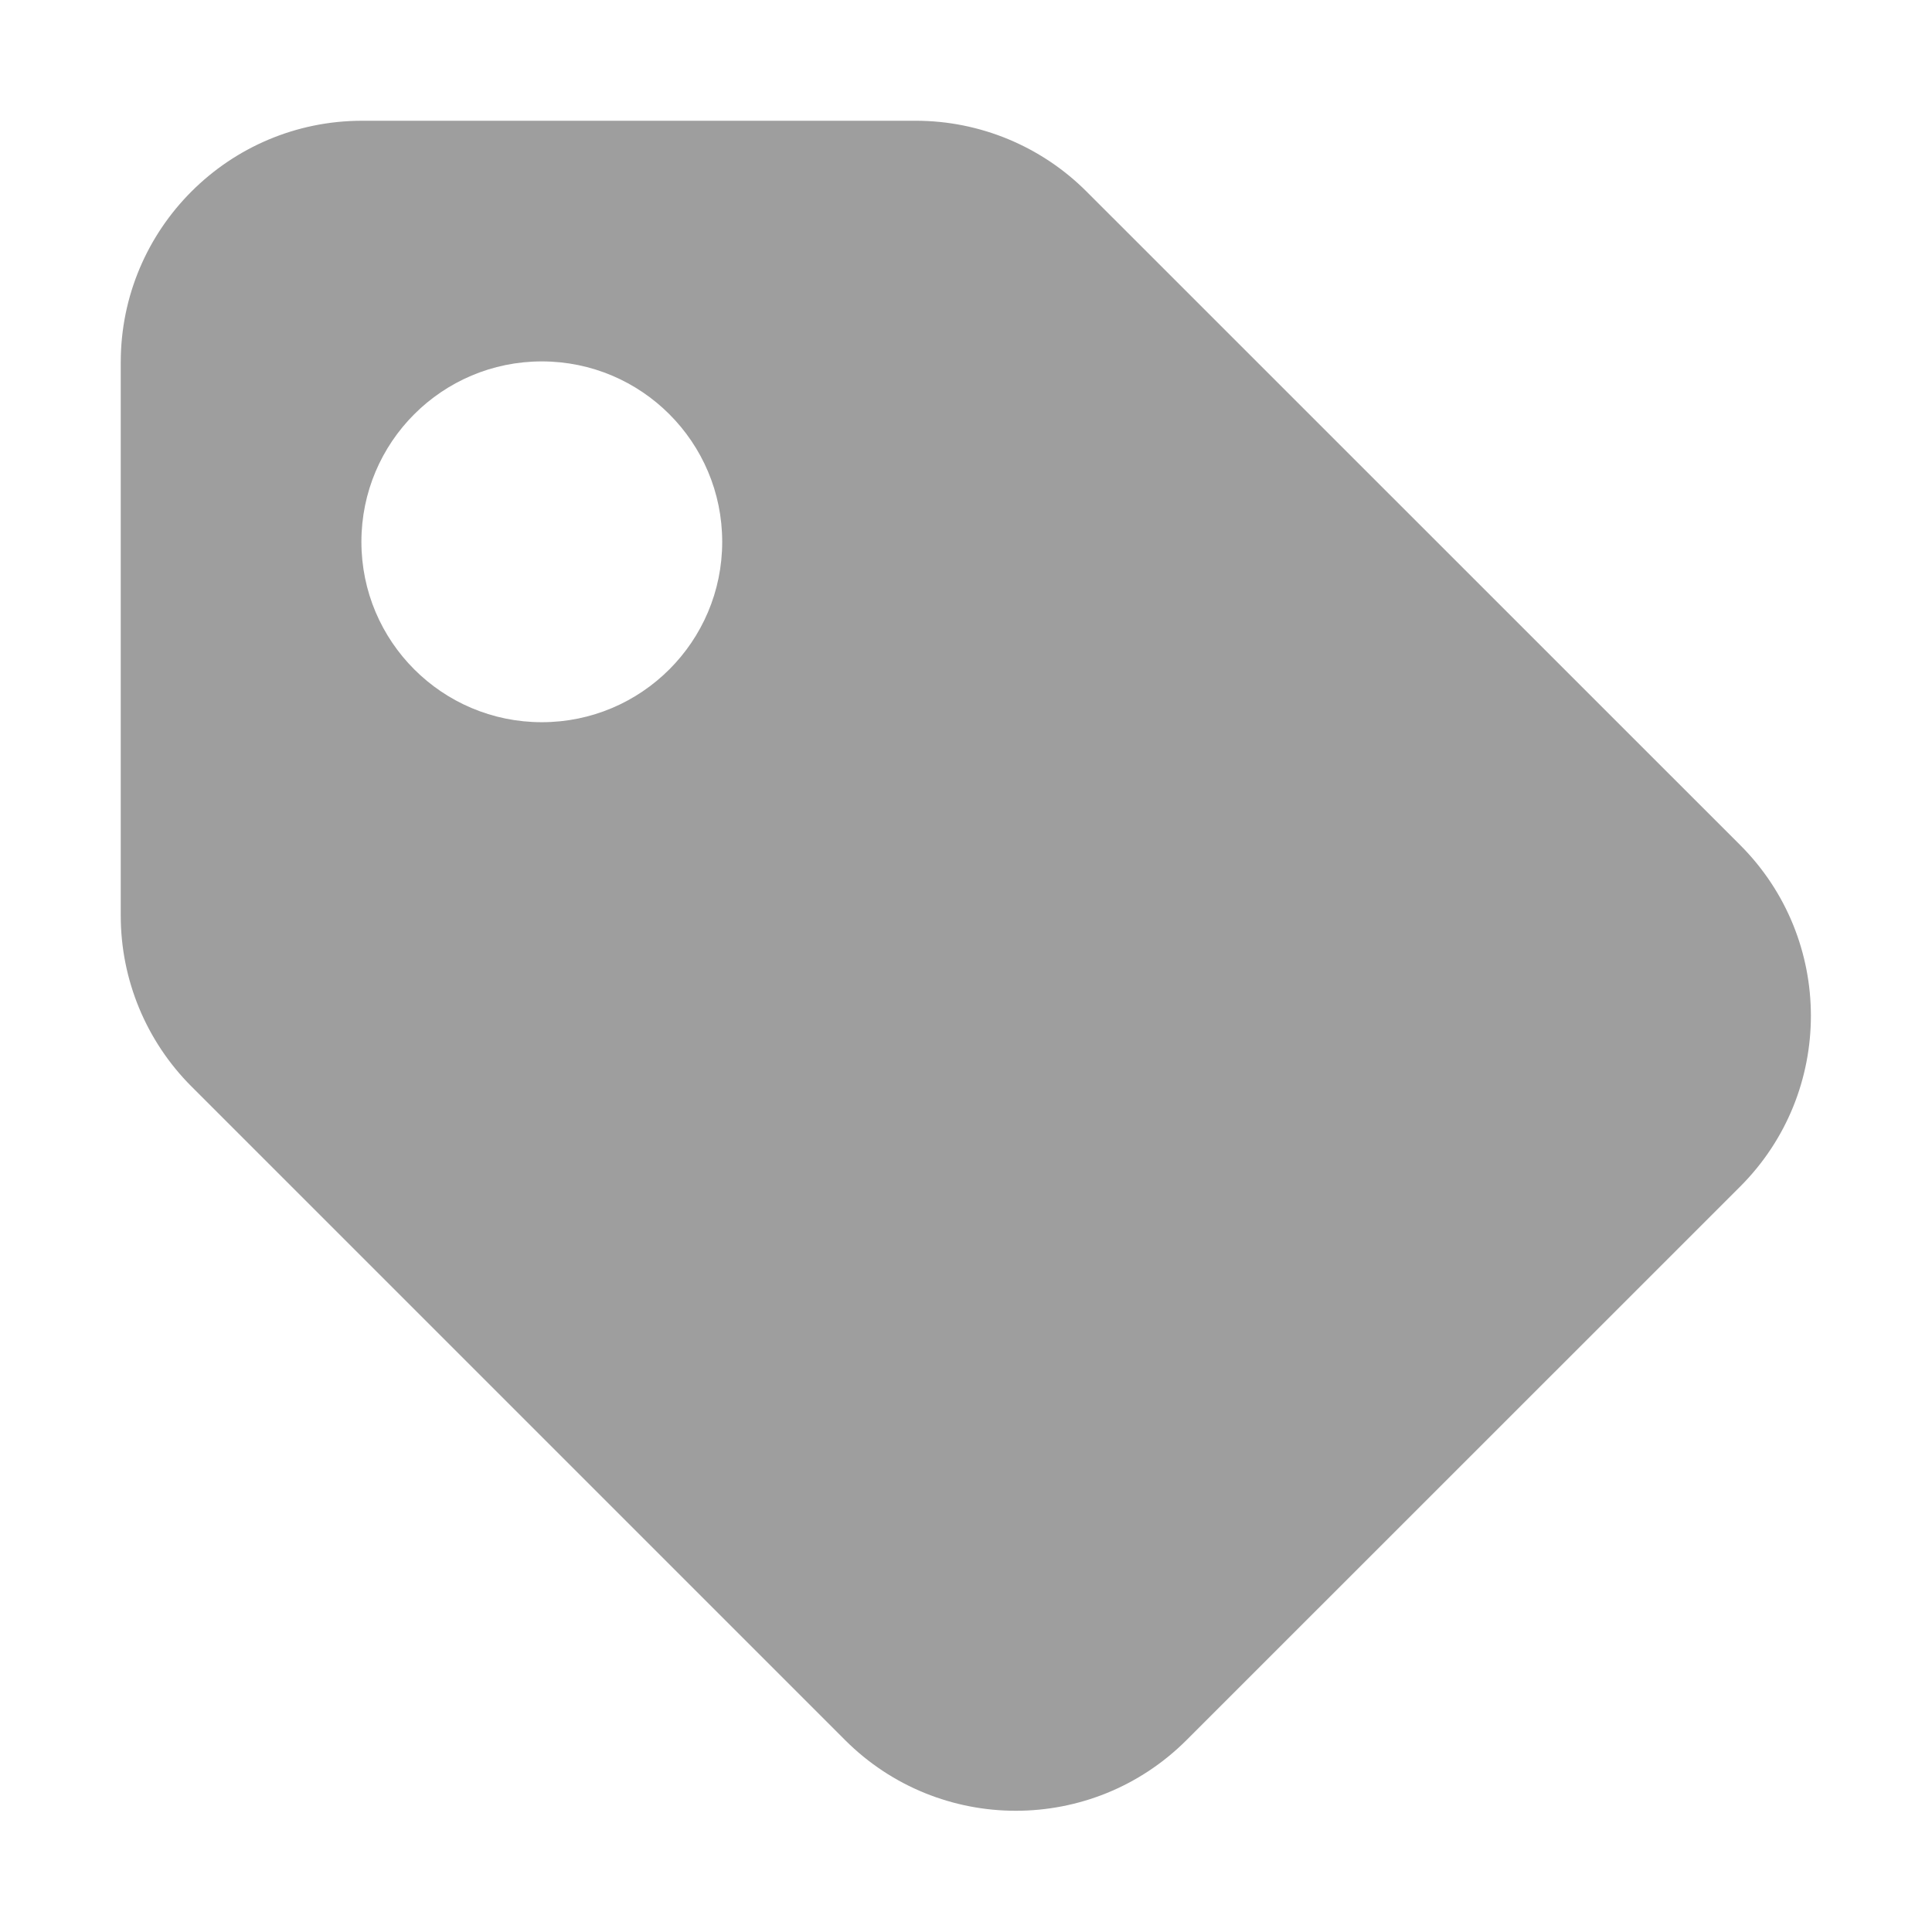
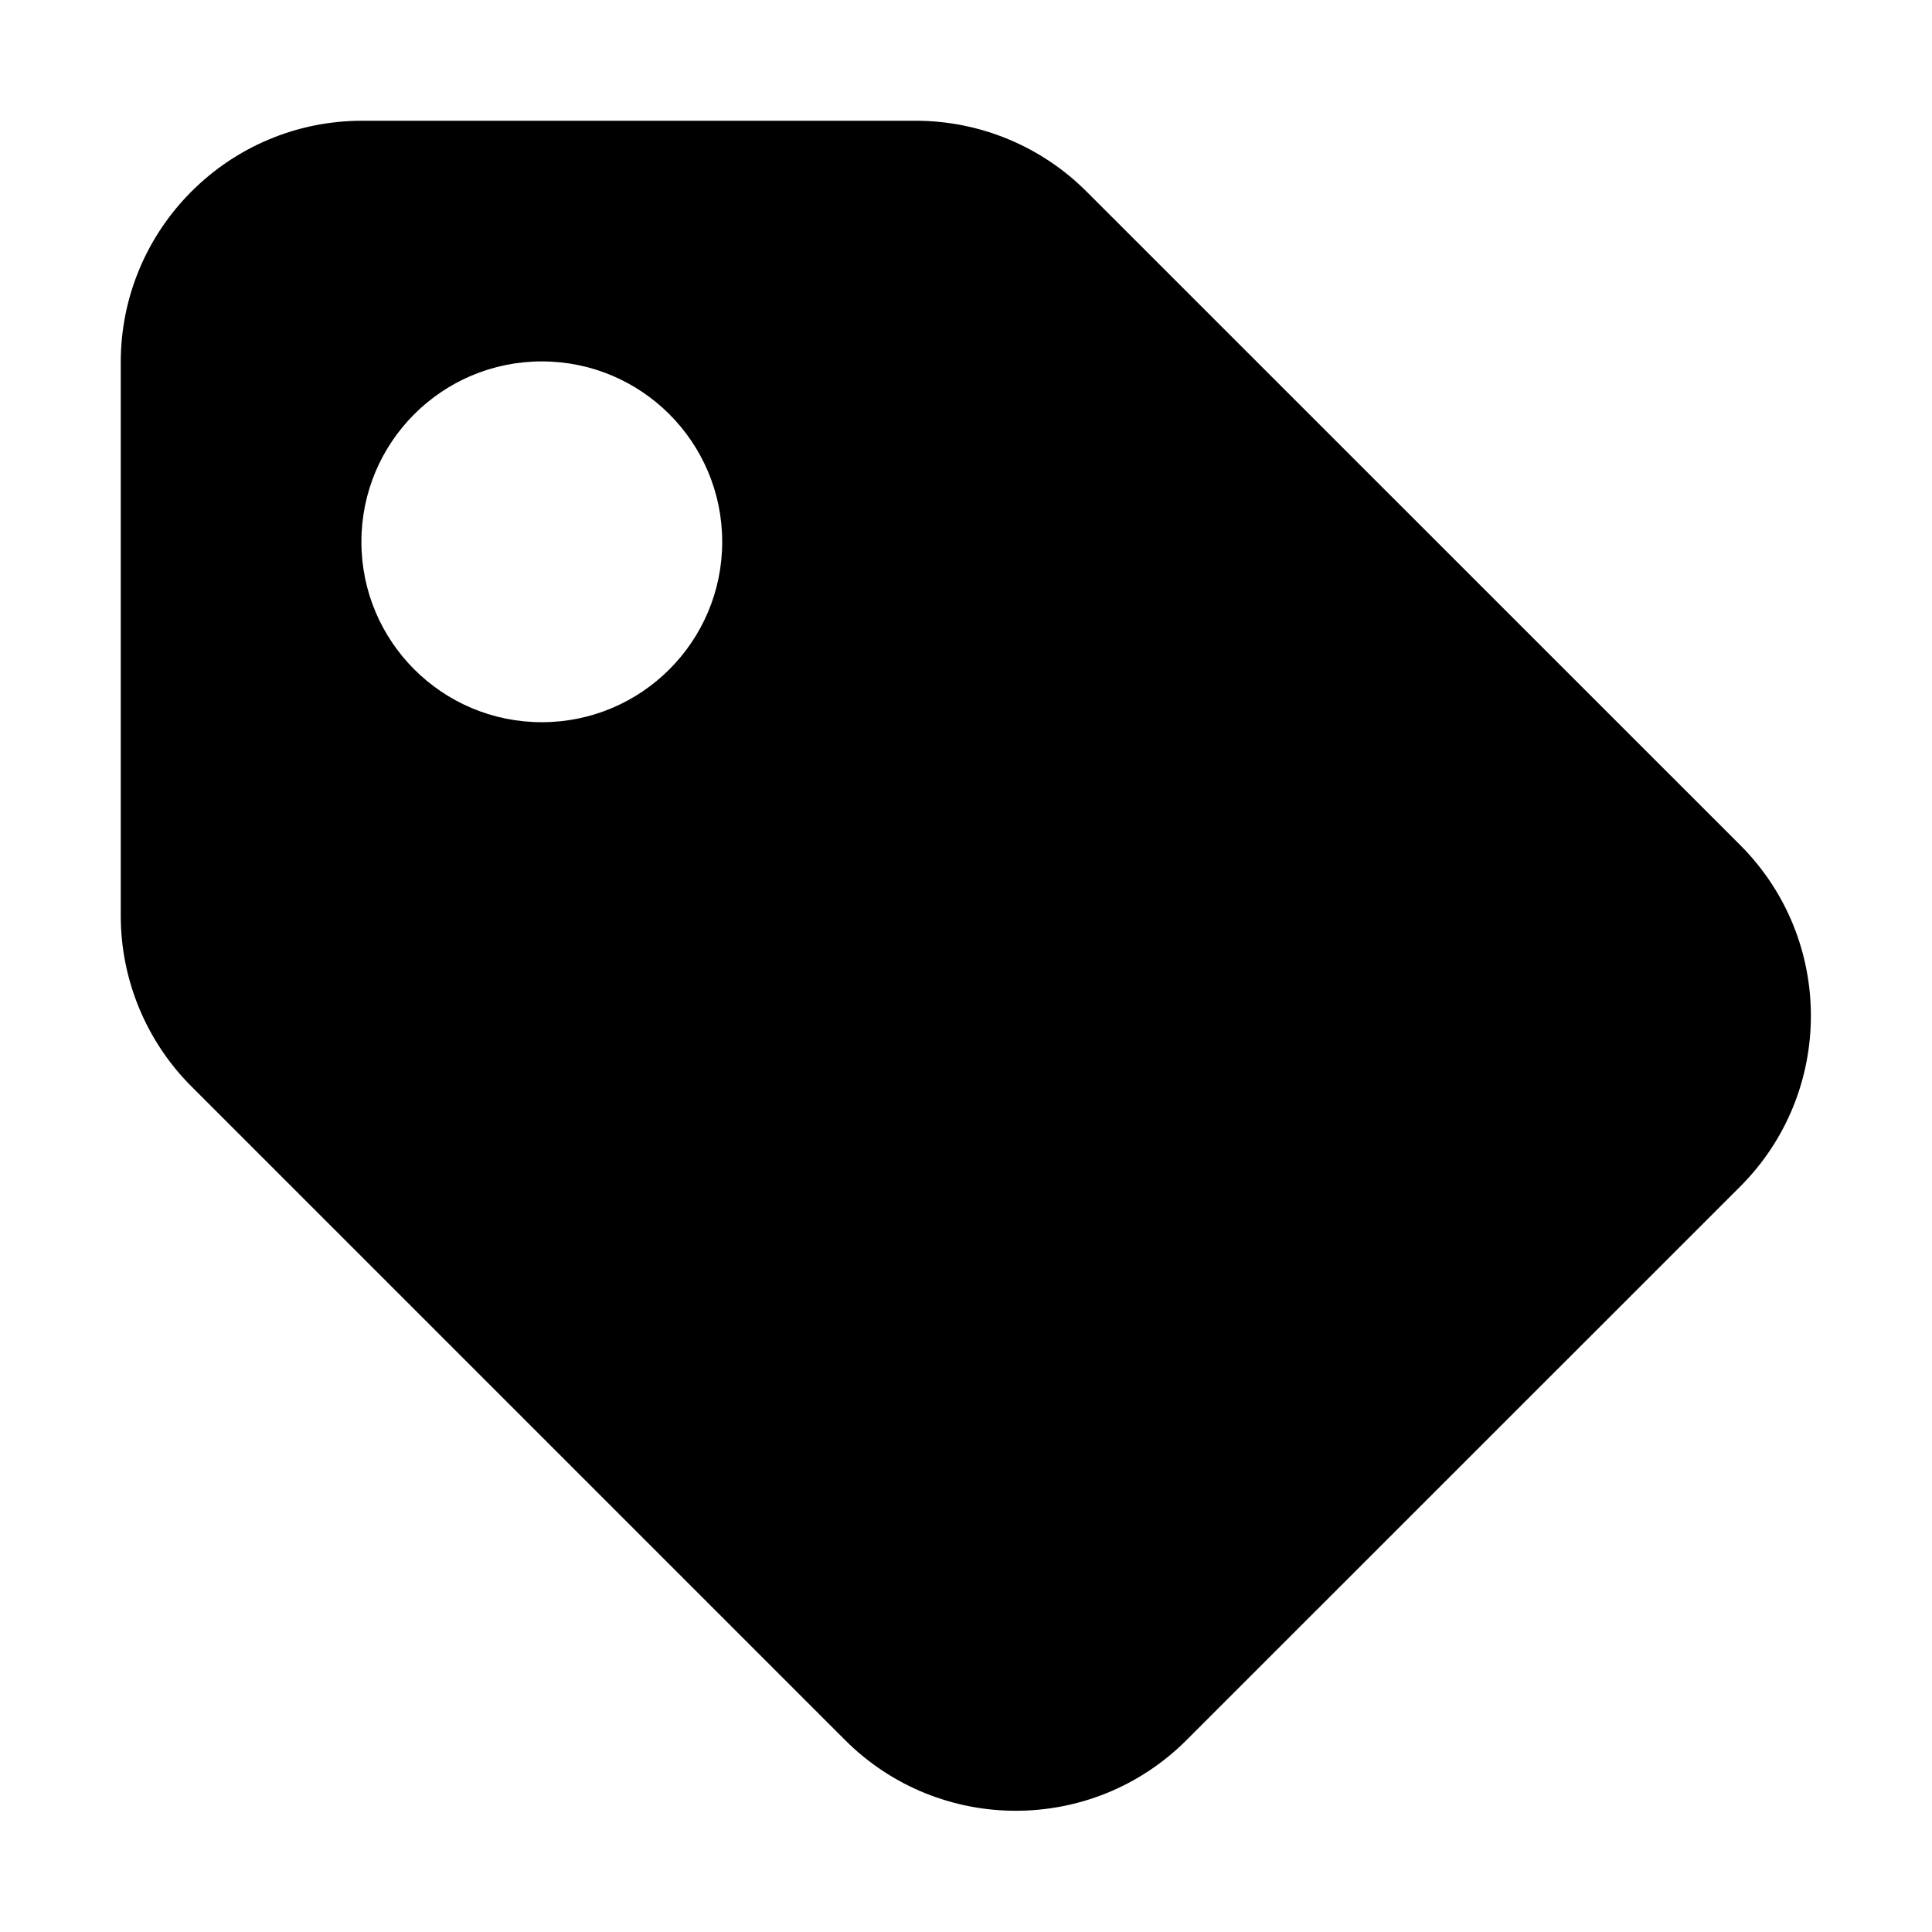
- <svg xmlns="http://www.w3.org/2000/svg" t="1575623933669" class="icon" viewBox="0 0 1024 1024" version="1.1" p-id="3718" width="48" height="48">
-   <defs>
-     <style type="text/css" />
-   </defs>
-   <path d="M64 192a128 128 0 0 1 128-128h293.376a128 128 0 0 1 90.496 37.504l346.432 346.368a128 128 0 0 1 0 181.056L628.928 922.24a128 128 0 0 1-181.056 0L101.504 575.872A128 128 0 0 1 64 485.376V192z m223.168-0.448a95.616 95.616 0 1 0 0 191.232 95.616 95.616 0 0 0 0-191.232z" fill="#9E9E9E" p-id="3719" />
+ <svg xmlns="http://www.w3.org/2000/svg" t="1577438155610" class="icon" viewBox="0 0 1024 1024" version="1.1" p-id="1361" width="48" height="48">
+   <path d="M64 192a128 128 0 0 1 128-128h293.376a128 128 0 0 1 90.496 37.504l346.432 346.368a128 128 0 0 1 0 181.056L628.928 922.24a128 128 0 0 1-181.056 0L101.504 575.872A128 128 0 0 1 64 485.376V192z m223.168-0.448a95.616 95.616 0 1 0 0 191.232 95.616 95.616 0 0 0 0-191.232z" fill="currentColor" p-id="1362" />
</svg>
